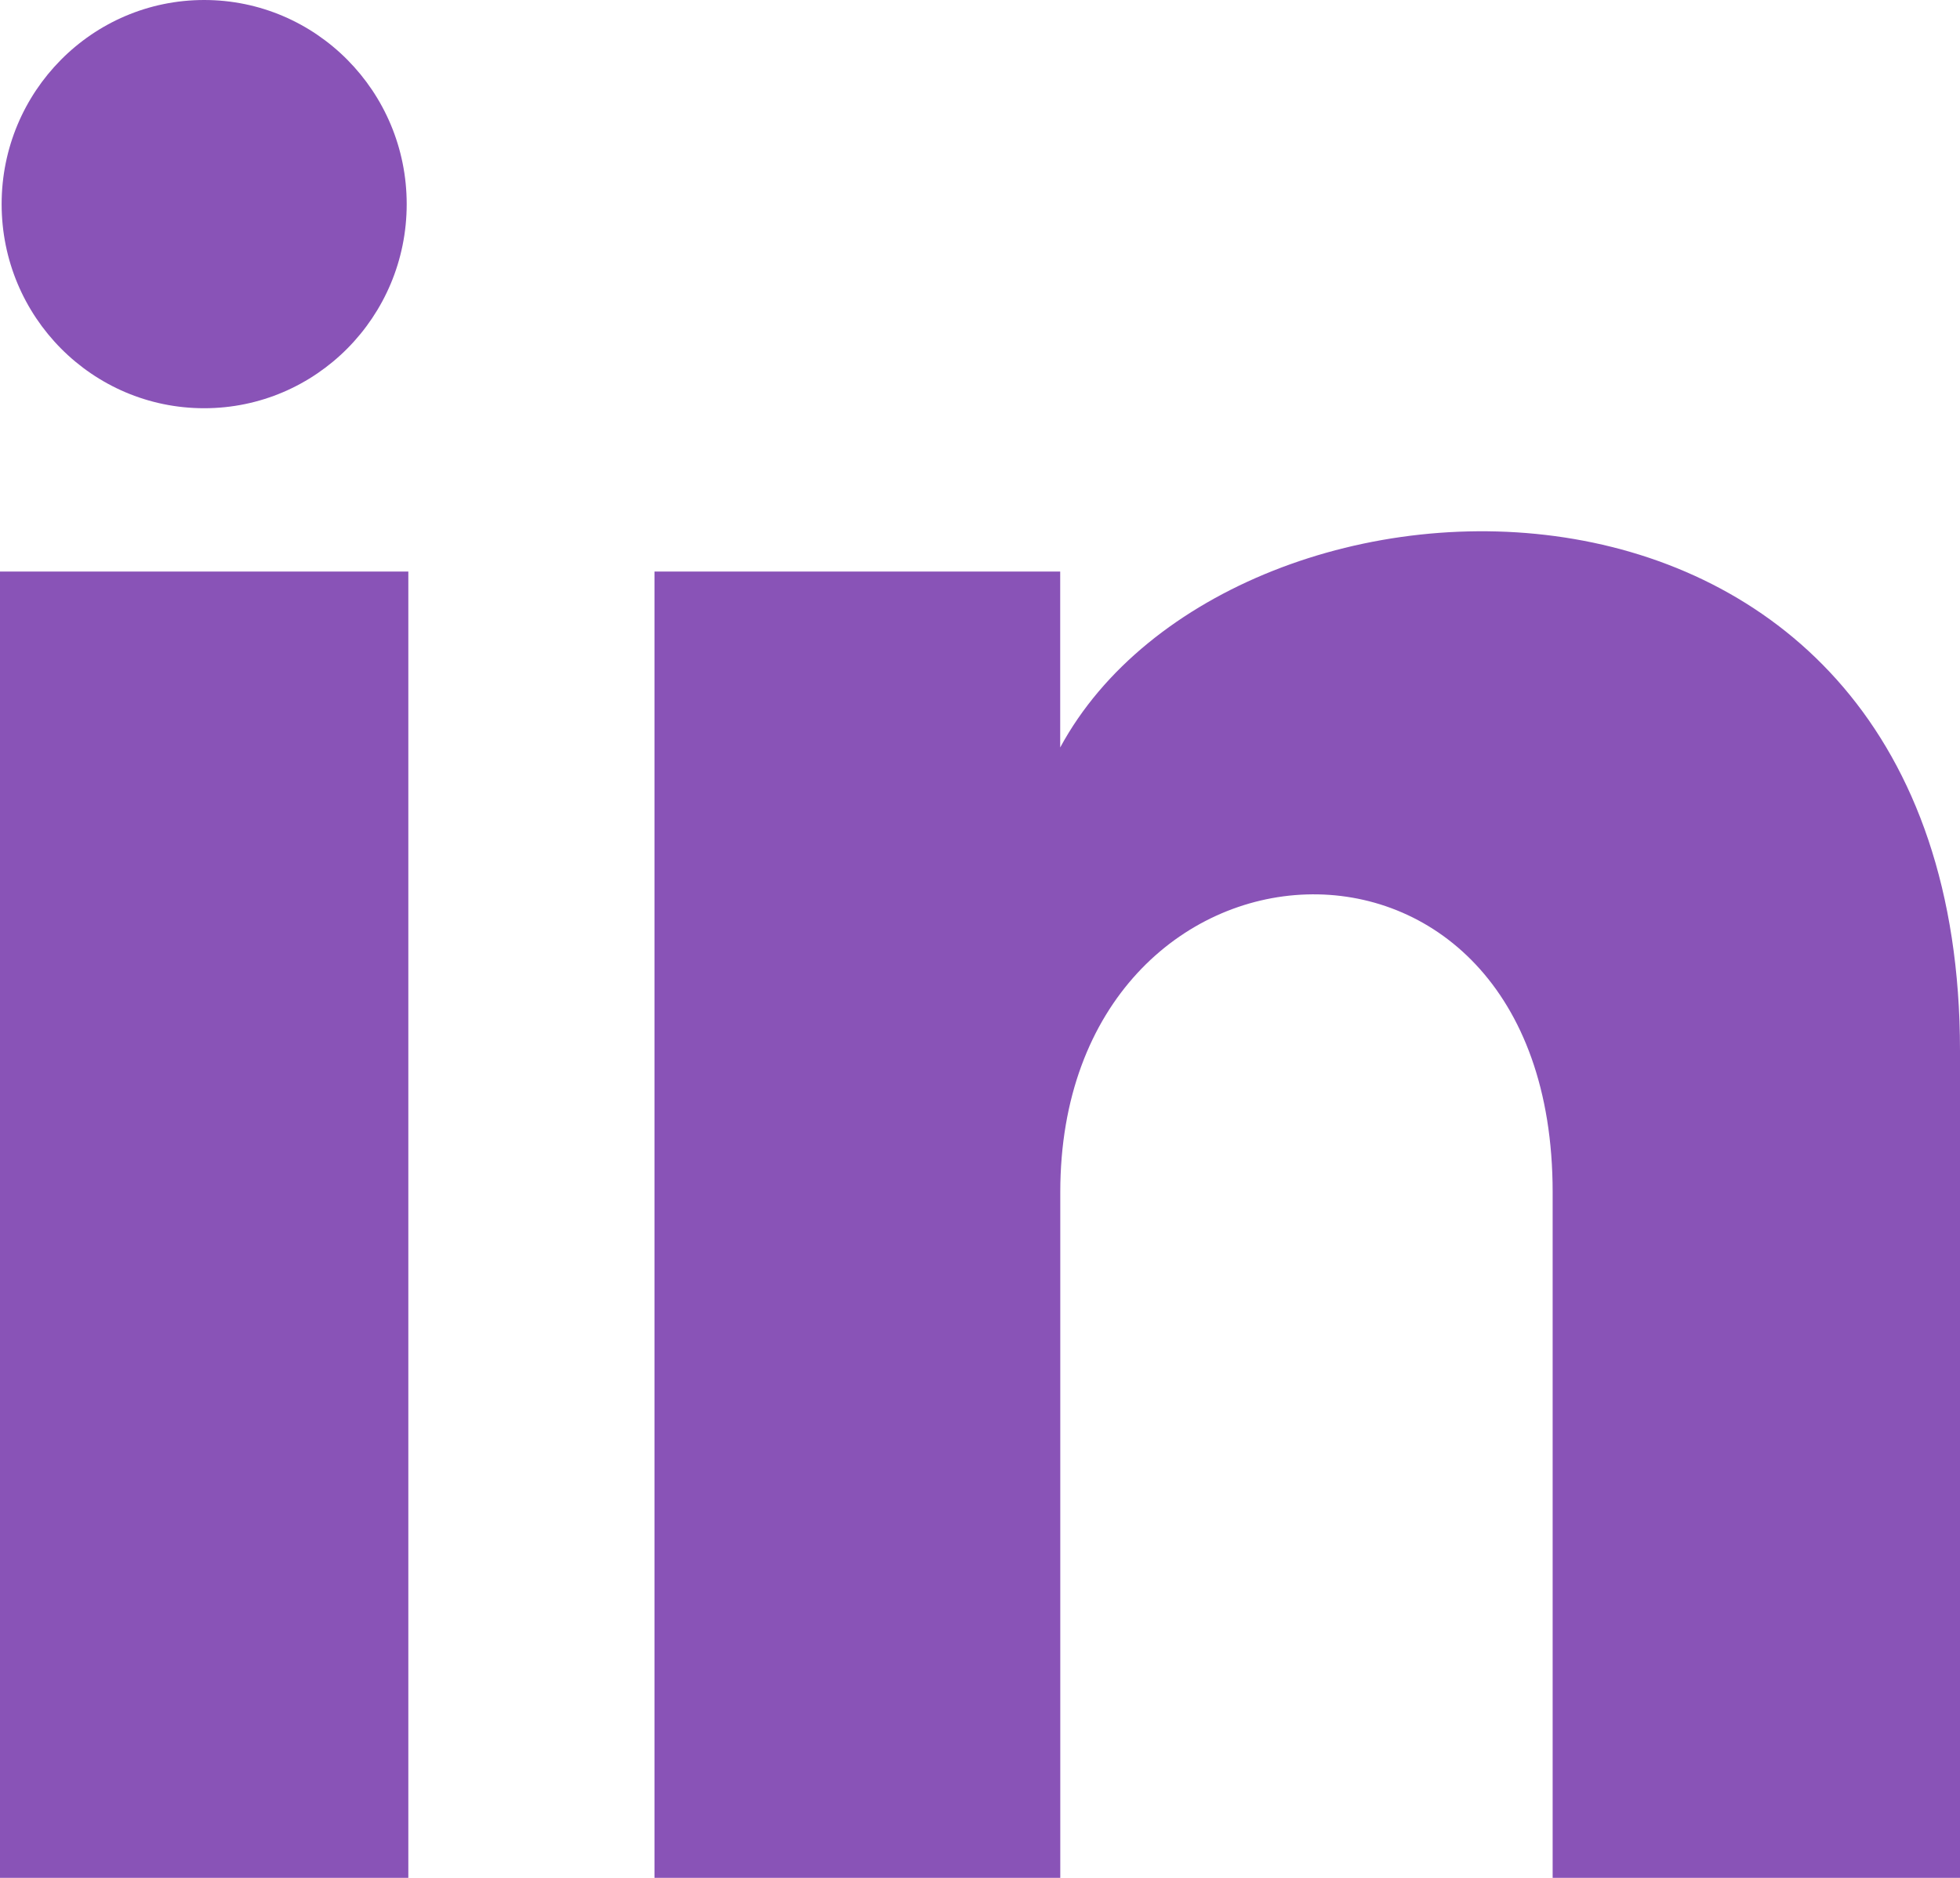
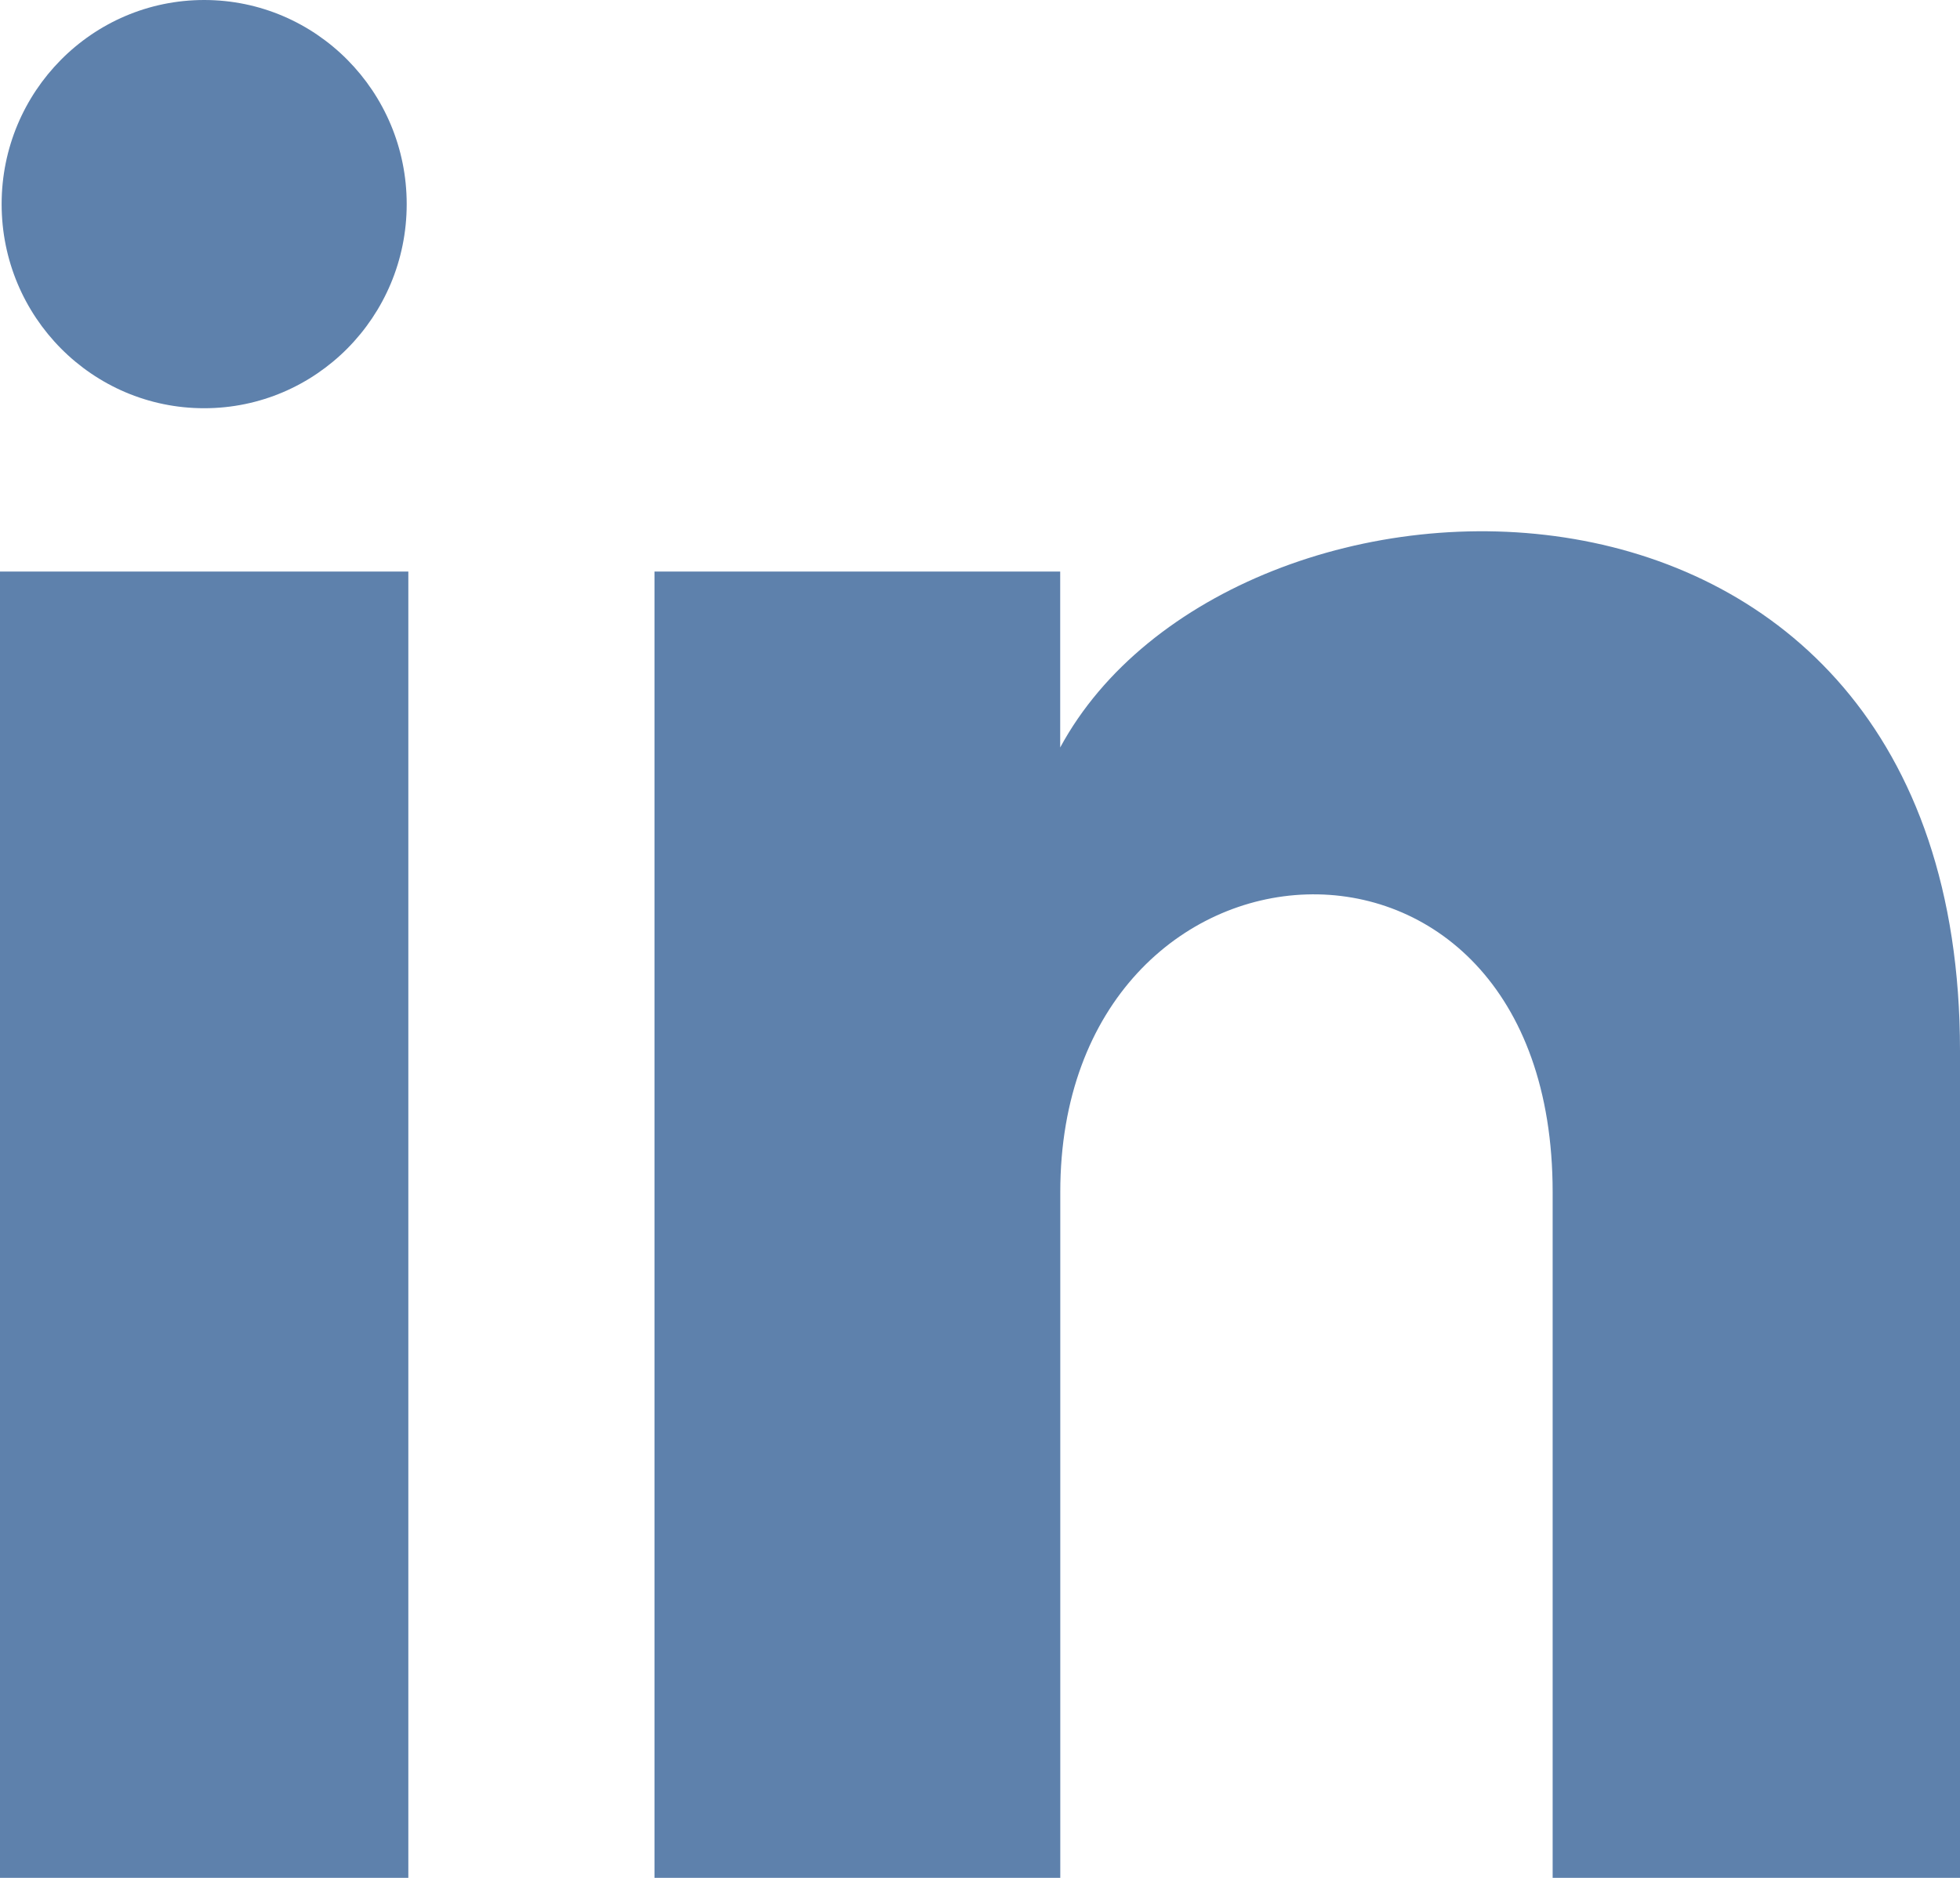
<svg xmlns="http://www.w3.org/2000/svg" width="24" height="23" viewBox="0 0 24 23" fill="none">
-   <path d="M4.98 2.5C4.98 3.881 3.87 5 2.5 5C1.13 5 0.02 3.881 0.02 2.5C0.02 1.12 1.13 0 2.5 0C3.87 0 4.98 1.12 4.98 2.5ZM5 7H0V23H5V7ZM12.982 7H8.014V23H12.983V14.601C12.983 9.931 19.012 9.549 19.012 14.601V23H24V12.869C24 4.989 15.078 5.276 12.982 9.155V7Z" fill="#8953B7" />
+   <path d="M4.98 2.5C4.98 3.881 3.87 5 2.5 5C1.13 5 0.02 3.881 0.02 2.5C0.02 1.12 1.13 0 2.5 0C3.87 0 4.98 1.12 4.98 2.5ZM5 7H0V23H5V7ZM12.982 7H8.014V23H12.983V14.601C12.983 9.931 19.012 9.549 19.012 14.601V23H24V12.869C24 4.989 15.078 5.276 12.982 9.155V7Z" fill="#5E81AC" />
</svg>
